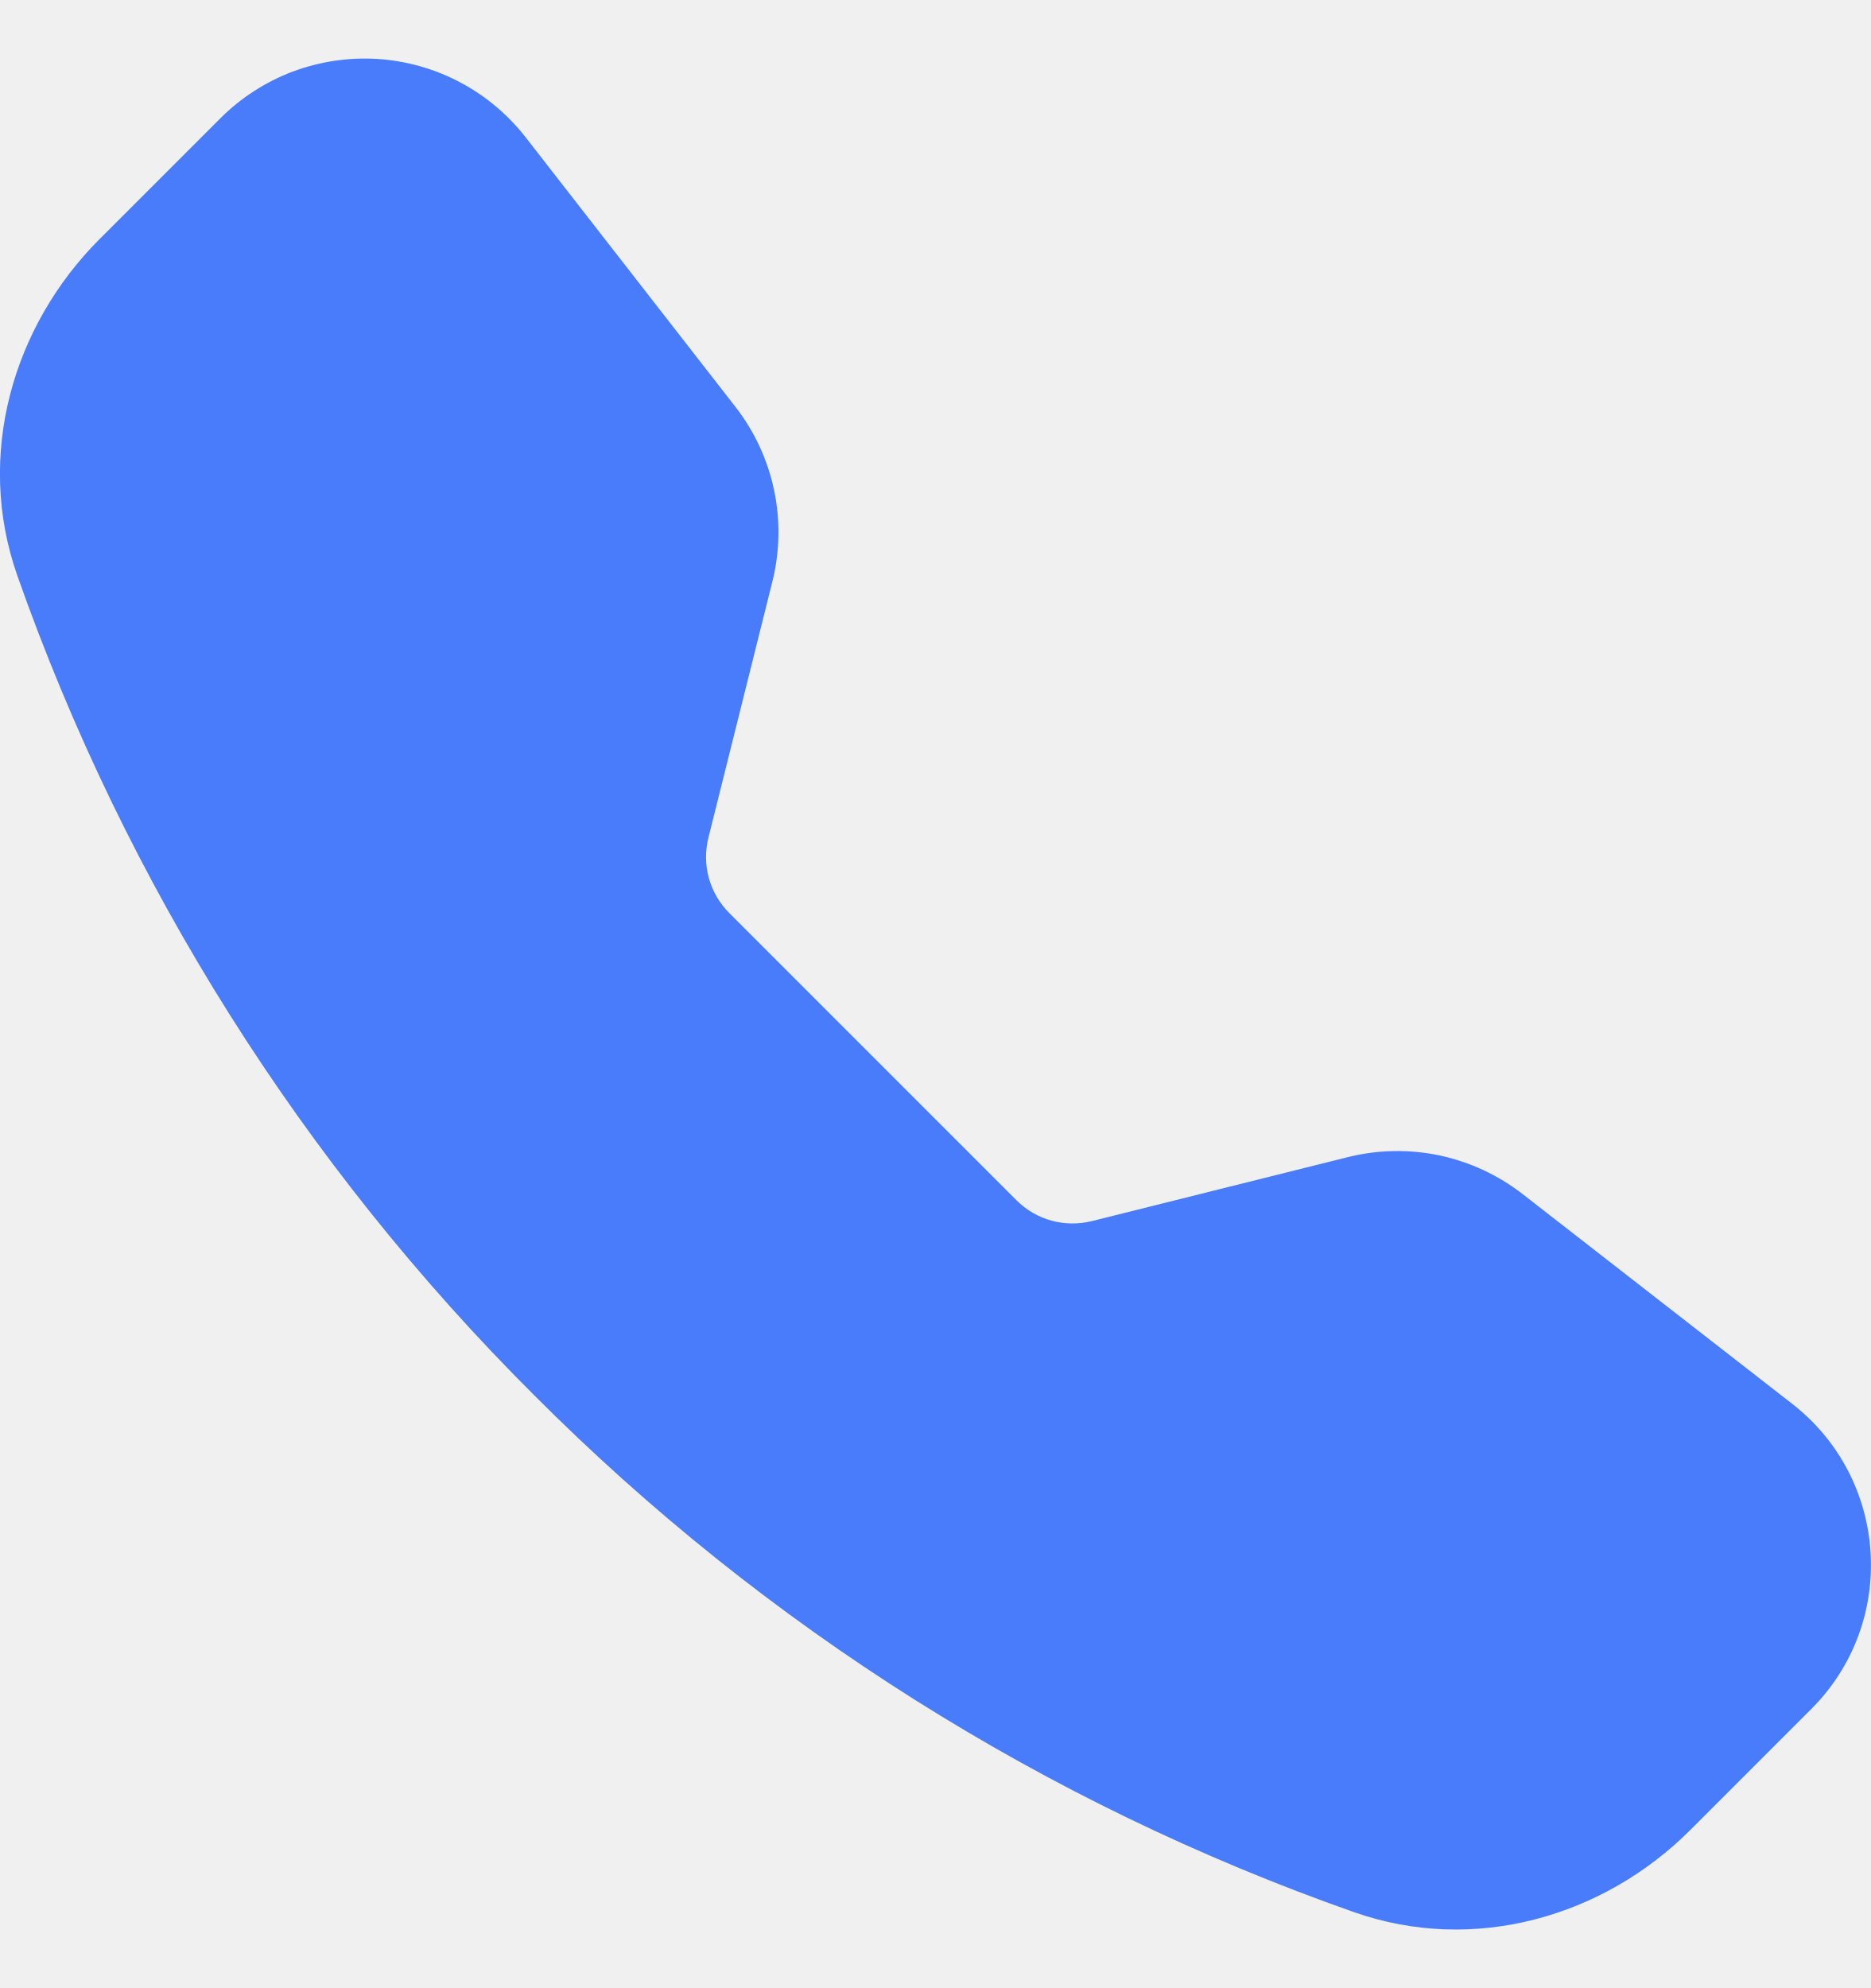
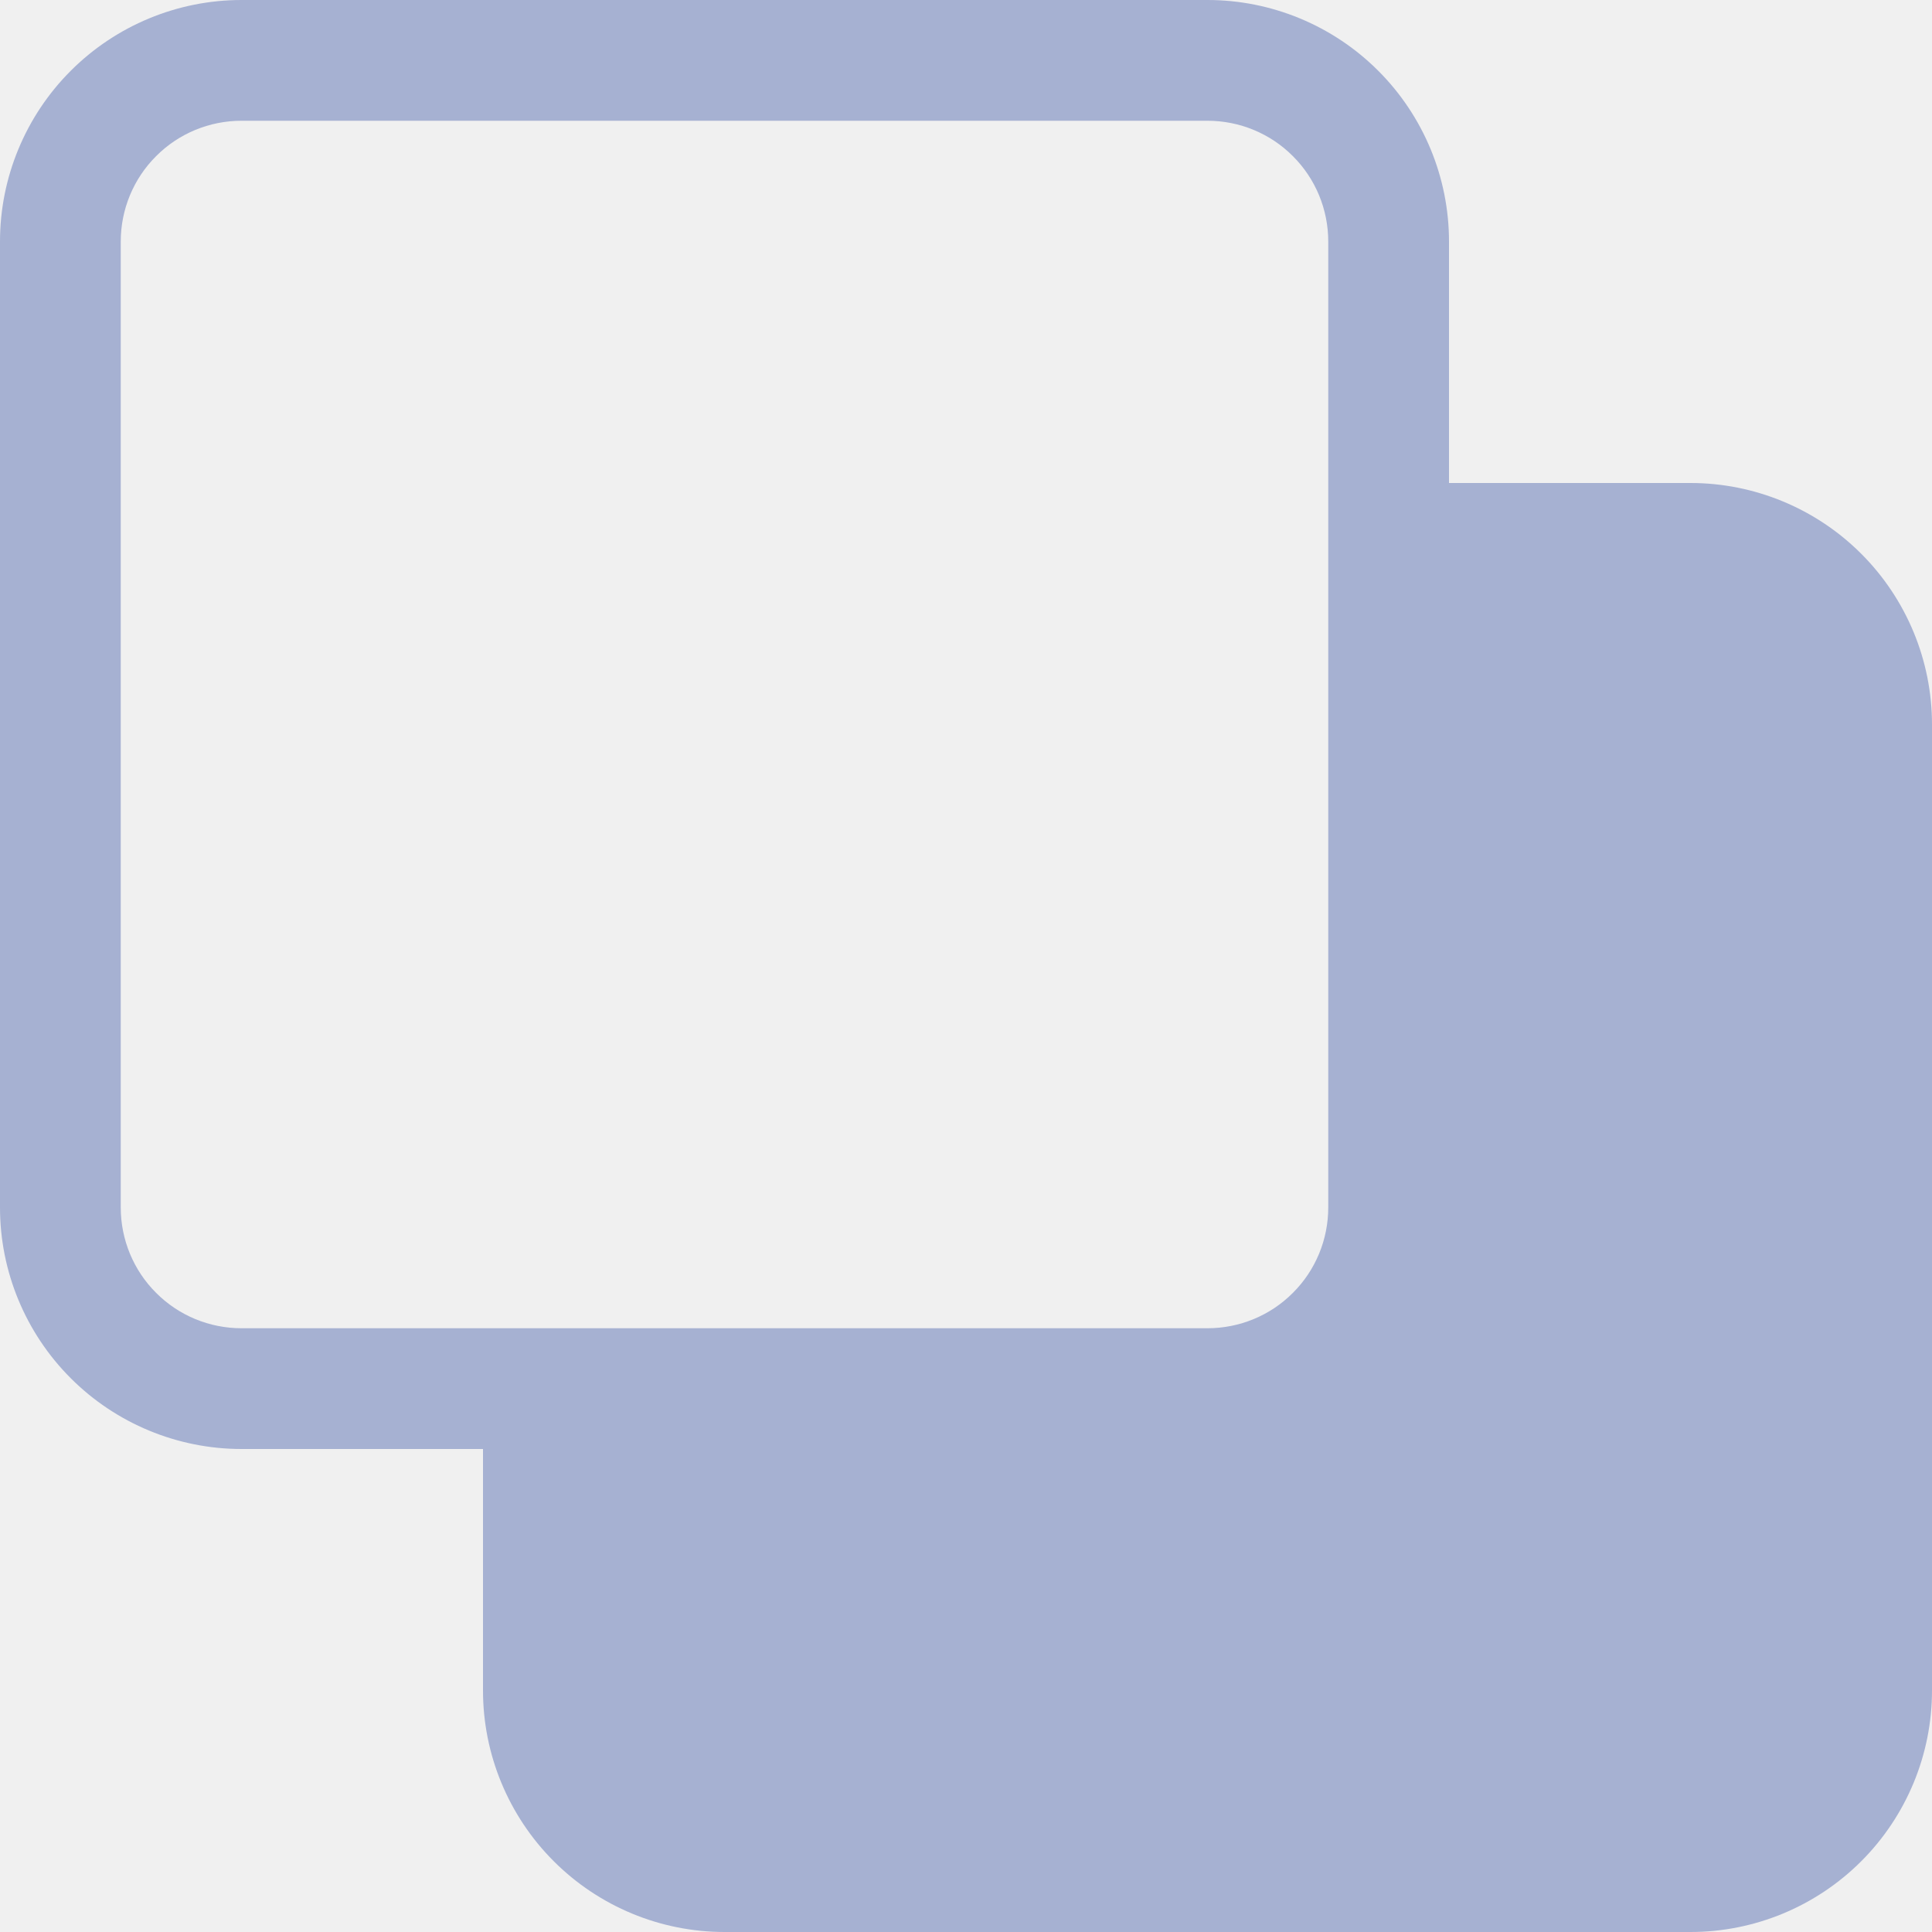
- <svg xmlns="http://www.w3.org/2000/svg" width="16" height="17" viewBox="0 0 16 17" fill="none">
-   <g clip-path="url(#clip0_1_129409)">
-     <path fill-rule="evenodd" clip-rule="evenodd" d="M1.885 1.011C2.06 0.836 2.27 0.701 2.501 0.613C2.733 0.526 2.98 0.489 3.227 0.504C3.474 0.52 3.714 0.587 3.933 0.703C4.151 0.818 4.343 0.979 4.495 1.174L6.29 3.48C6.619 3.903 6.735 4.454 6.605 4.974L6.058 7.164C6.03 7.277 6.031 7.396 6.062 7.509C6.094 7.622 6.153 7.724 6.236 7.807L8.693 10.264C8.776 10.347 8.879 10.407 8.992 10.438C9.104 10.469 9.223 10.47 9.337 10.442L11.526 9.895C11.783 9.831 12.05 9.826 12.309 9.88C12.568 9.935 12.811 10.048 13.02 10.21L15.326 12.004C16.155 12.649 16.231 13.874 15.489 14.615L14.455 15.649C13.715 16.389 12.609 16.714 11.578 16.351C8.939 15.423 6.543 13.912 4.568 11.931C2.587 9.956 1.077 7.56 0.148 4.922C-0.214 3.892 0.111 2.785 0.851 2.045L1.885 1.011Z" fill="#487CFB" />
+ <svg xmlns="http://www.w3.org/2000/svg" width="16" height="16" viewBox="0 0 16 16" fill="none">
+   <g clip-path="url(#clip0_1_3933)">
+     <path d="M0 2C0 1.47 0.211 0.961 0.586 0.586C0.961 0.211 1.47 0 2 0L10 0C10.53 0 11.039 0.211 11.414 0.586C11.789 0.961 12 1.47 12 2V4H14C14.53 4 15.039 4.211 15.414 4.586C15.789 4.961 16 5.47 16 6V14C16 14.53 15.789 15.039 15.414 15.414C15.039 15.789 14.53 16 14 16H6C5.47 16 4.961 15.789 4.586 15.414C4.211 15.039 4 14.53 4 14V12H2C1.47 12 0.961 11.789 0.586 11.414C0.211 11.039 0 10.53 0 10V2ZM2 1C1.735 1 1.48 1.105 1.293 1.293C1.105 1.48 1 1.735 1 2V10C1 10.265 1.105 10.52 1.293 10.707C1.48 10.895 1.735 11 2 11H10C10.265 11 10.52 10.895 10.707 10.707C10.895 10.52 11 10.265 11 10V2C11 1.735 10.895 1.48 10.707 1.293C10.52 1.105 10.265 1 10 1H2Z" fill="#A6B1D2" />
  </g>
  <defs>
-     <clipPath id="clip0_1_129409">
-       <rect width="16" height="16" fill="white" transform="translate(0 0.5)" />
+     <clipPath id="clip0_1_3933">
+       <rect width="16" height="16" fill="white" />
    </clipPath>
  </defs>
</svg>
